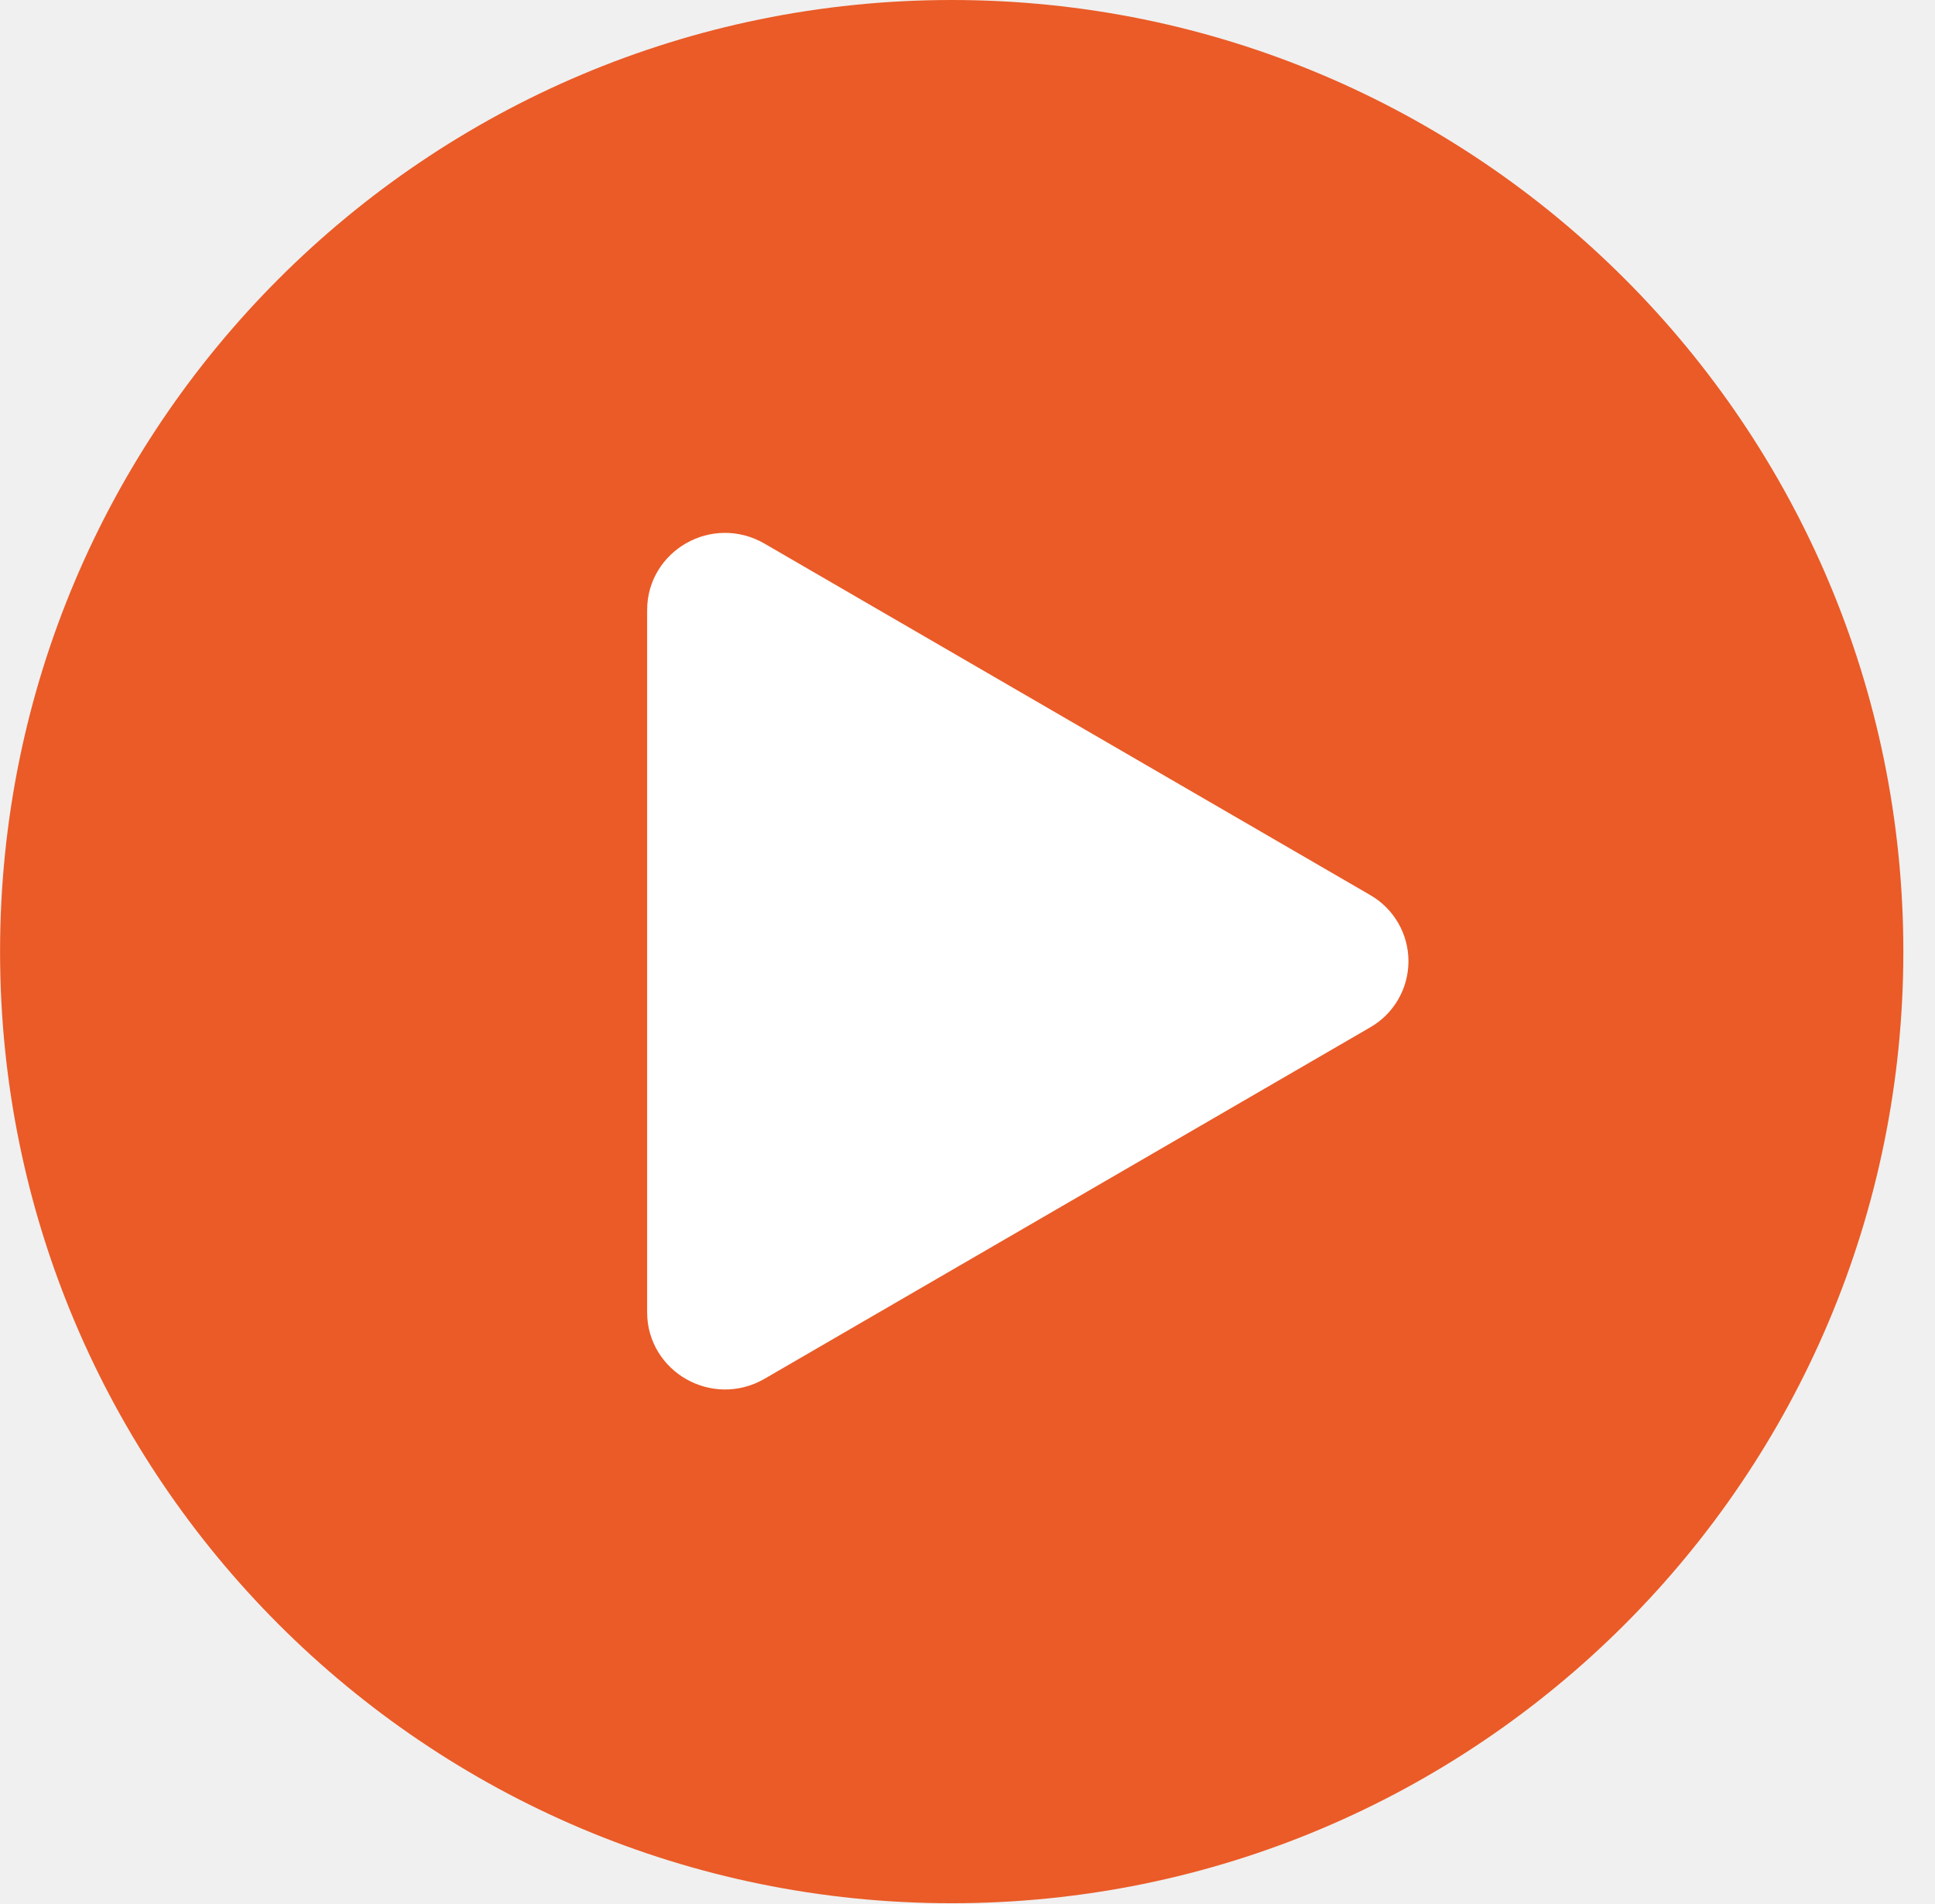
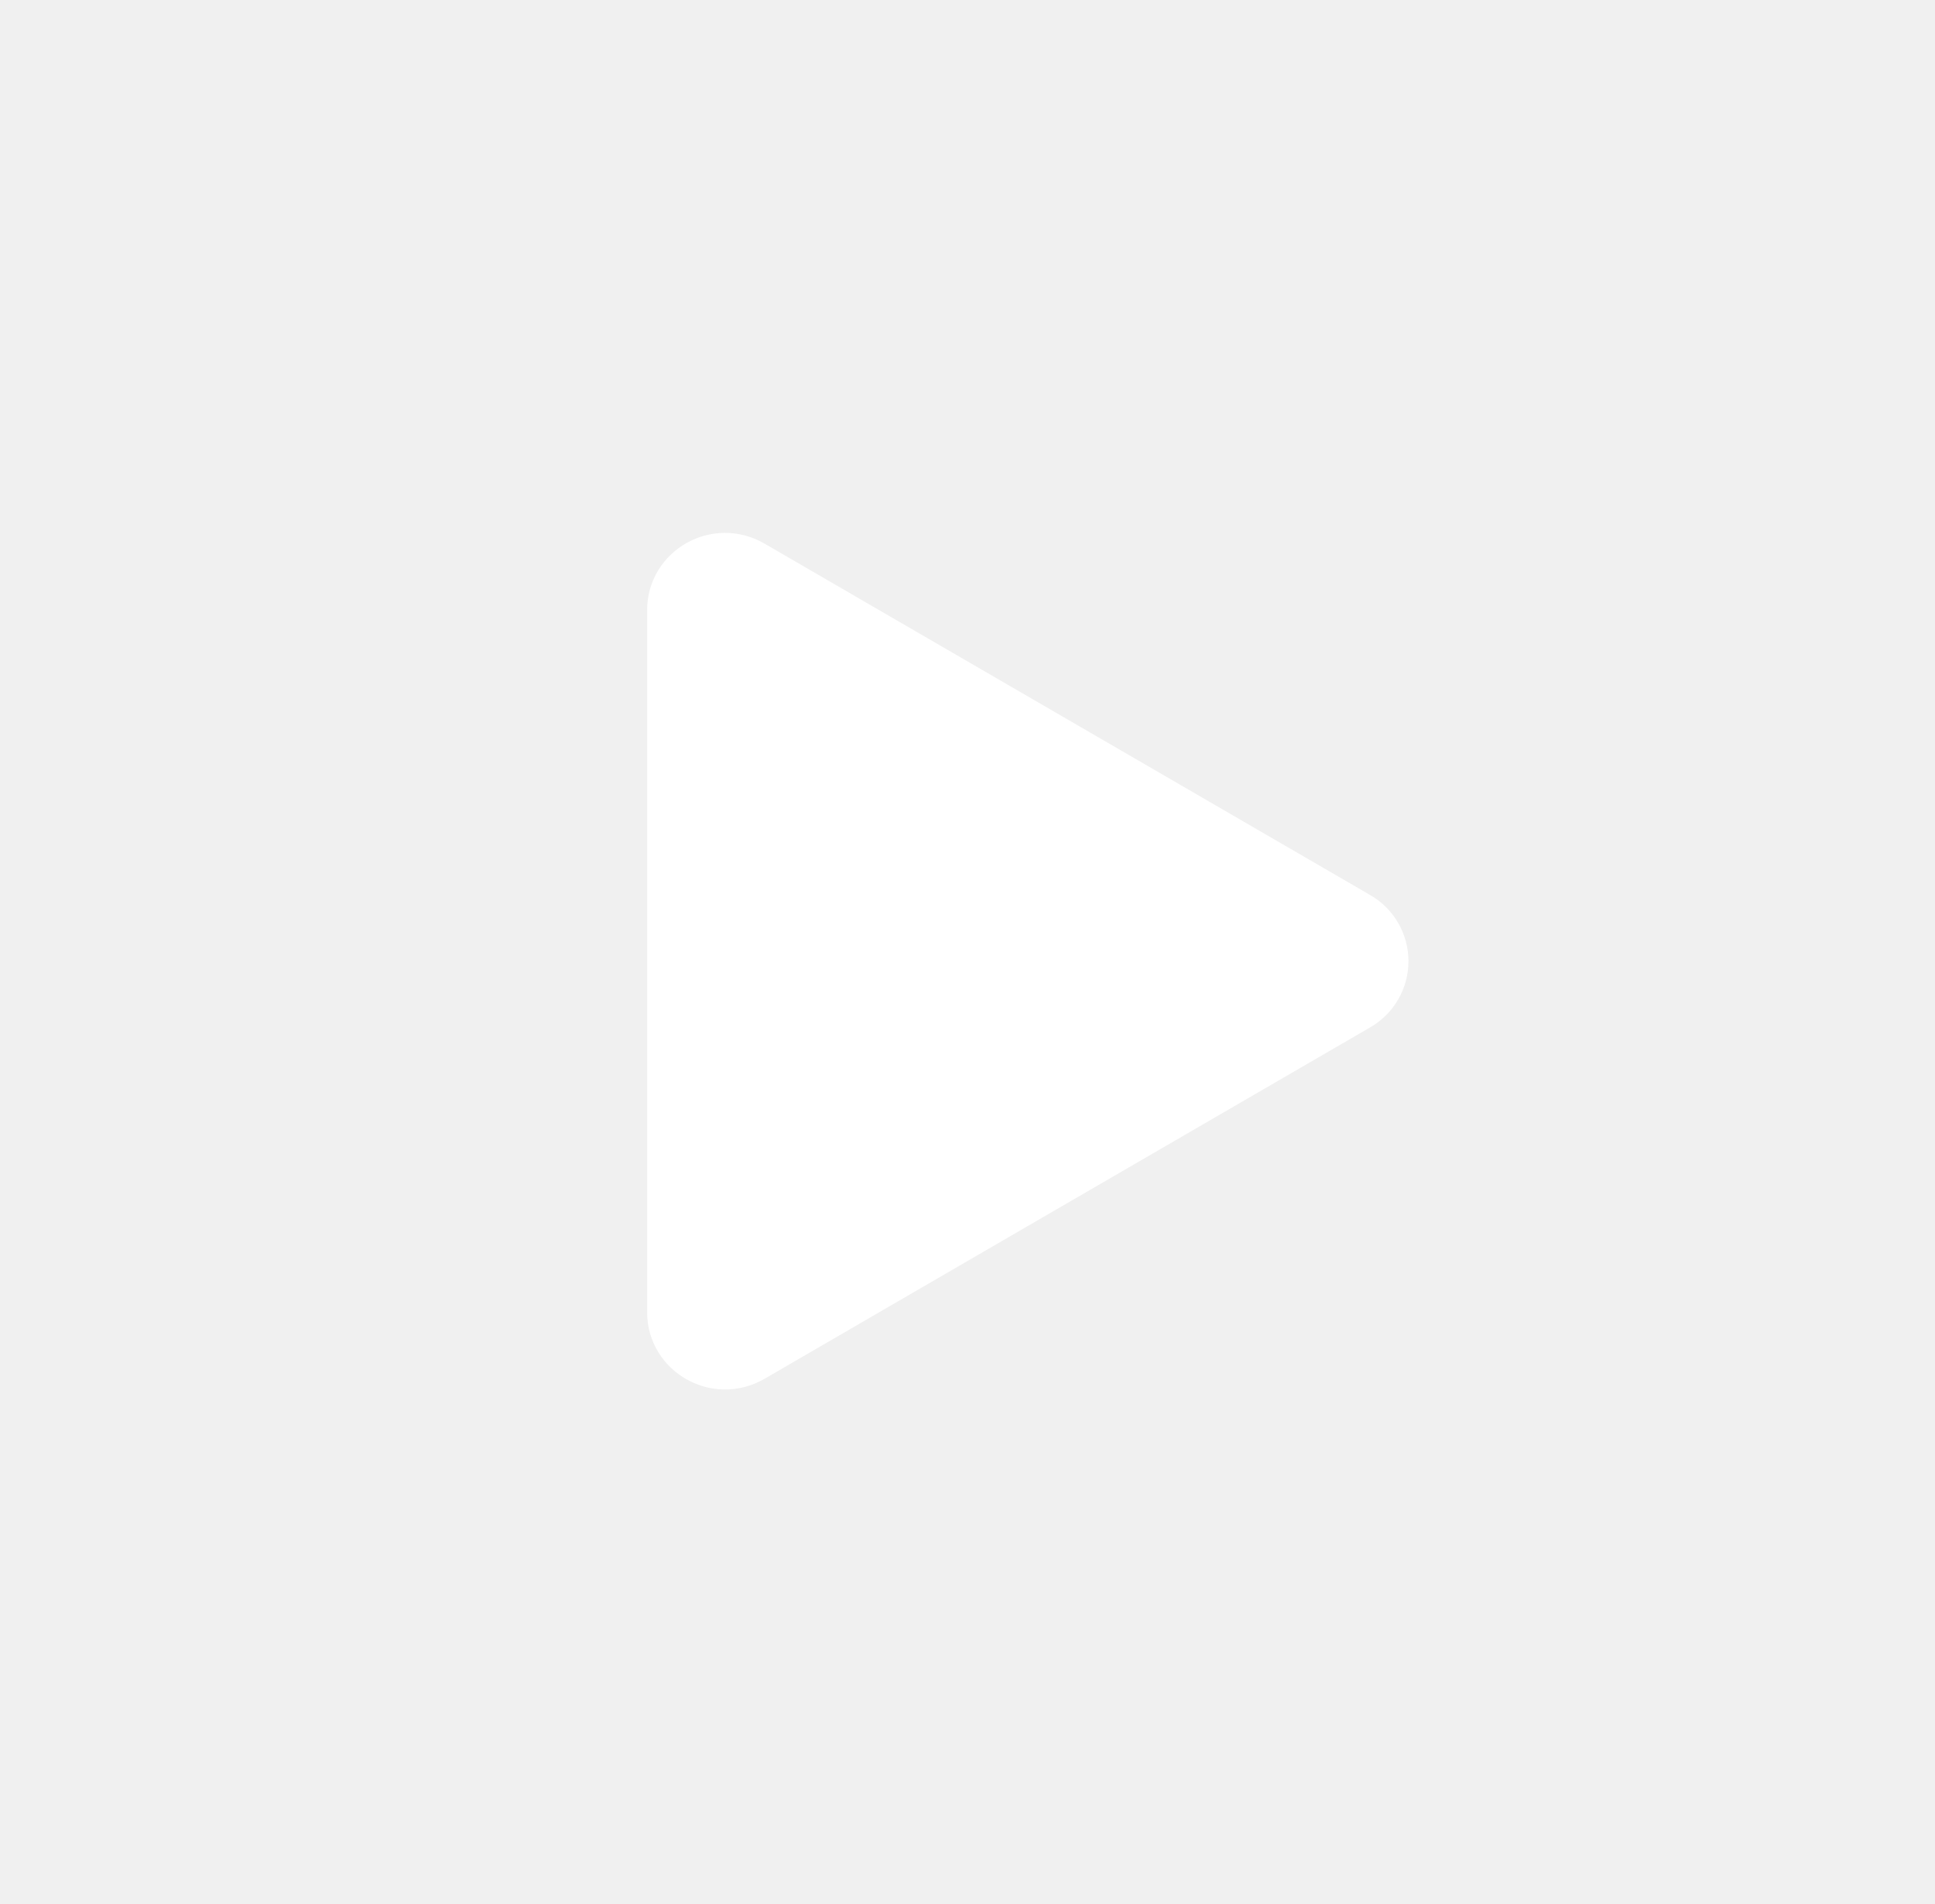
<svg xmlns="http://www.w3.org/2000/svg" width="61" height="60" viewBox="0 0 61 60" fill="none">
-   <circle cx="30.002" cy="30" r="30" fill="#EA5B27" />
  <path d="M42.693 31.523L42.693 31.523L42.687 31.526L23.599 42.602C23.599 42.602 23.599 42.602 23.599 42.602C22.614 43.172 21.401 42.463 21.401 41.376V19.225C21.401 18.14 22.613 17.43 23.598 18.002L23.598 18.002L42.687 29.078L42.687 29.078L42.693 29.081C42.908 29.204 43.087 29.382 43.211 29.596C43.336 29.811 43.401 30.054 43.401 30.302C43.401 30.55 43.336 30.794 43.211 31.008C43.087 31.222 42.908 31.4 42.693 31.523Z" fill="white" stroke="white" stroke-width="2" />
</svg>
